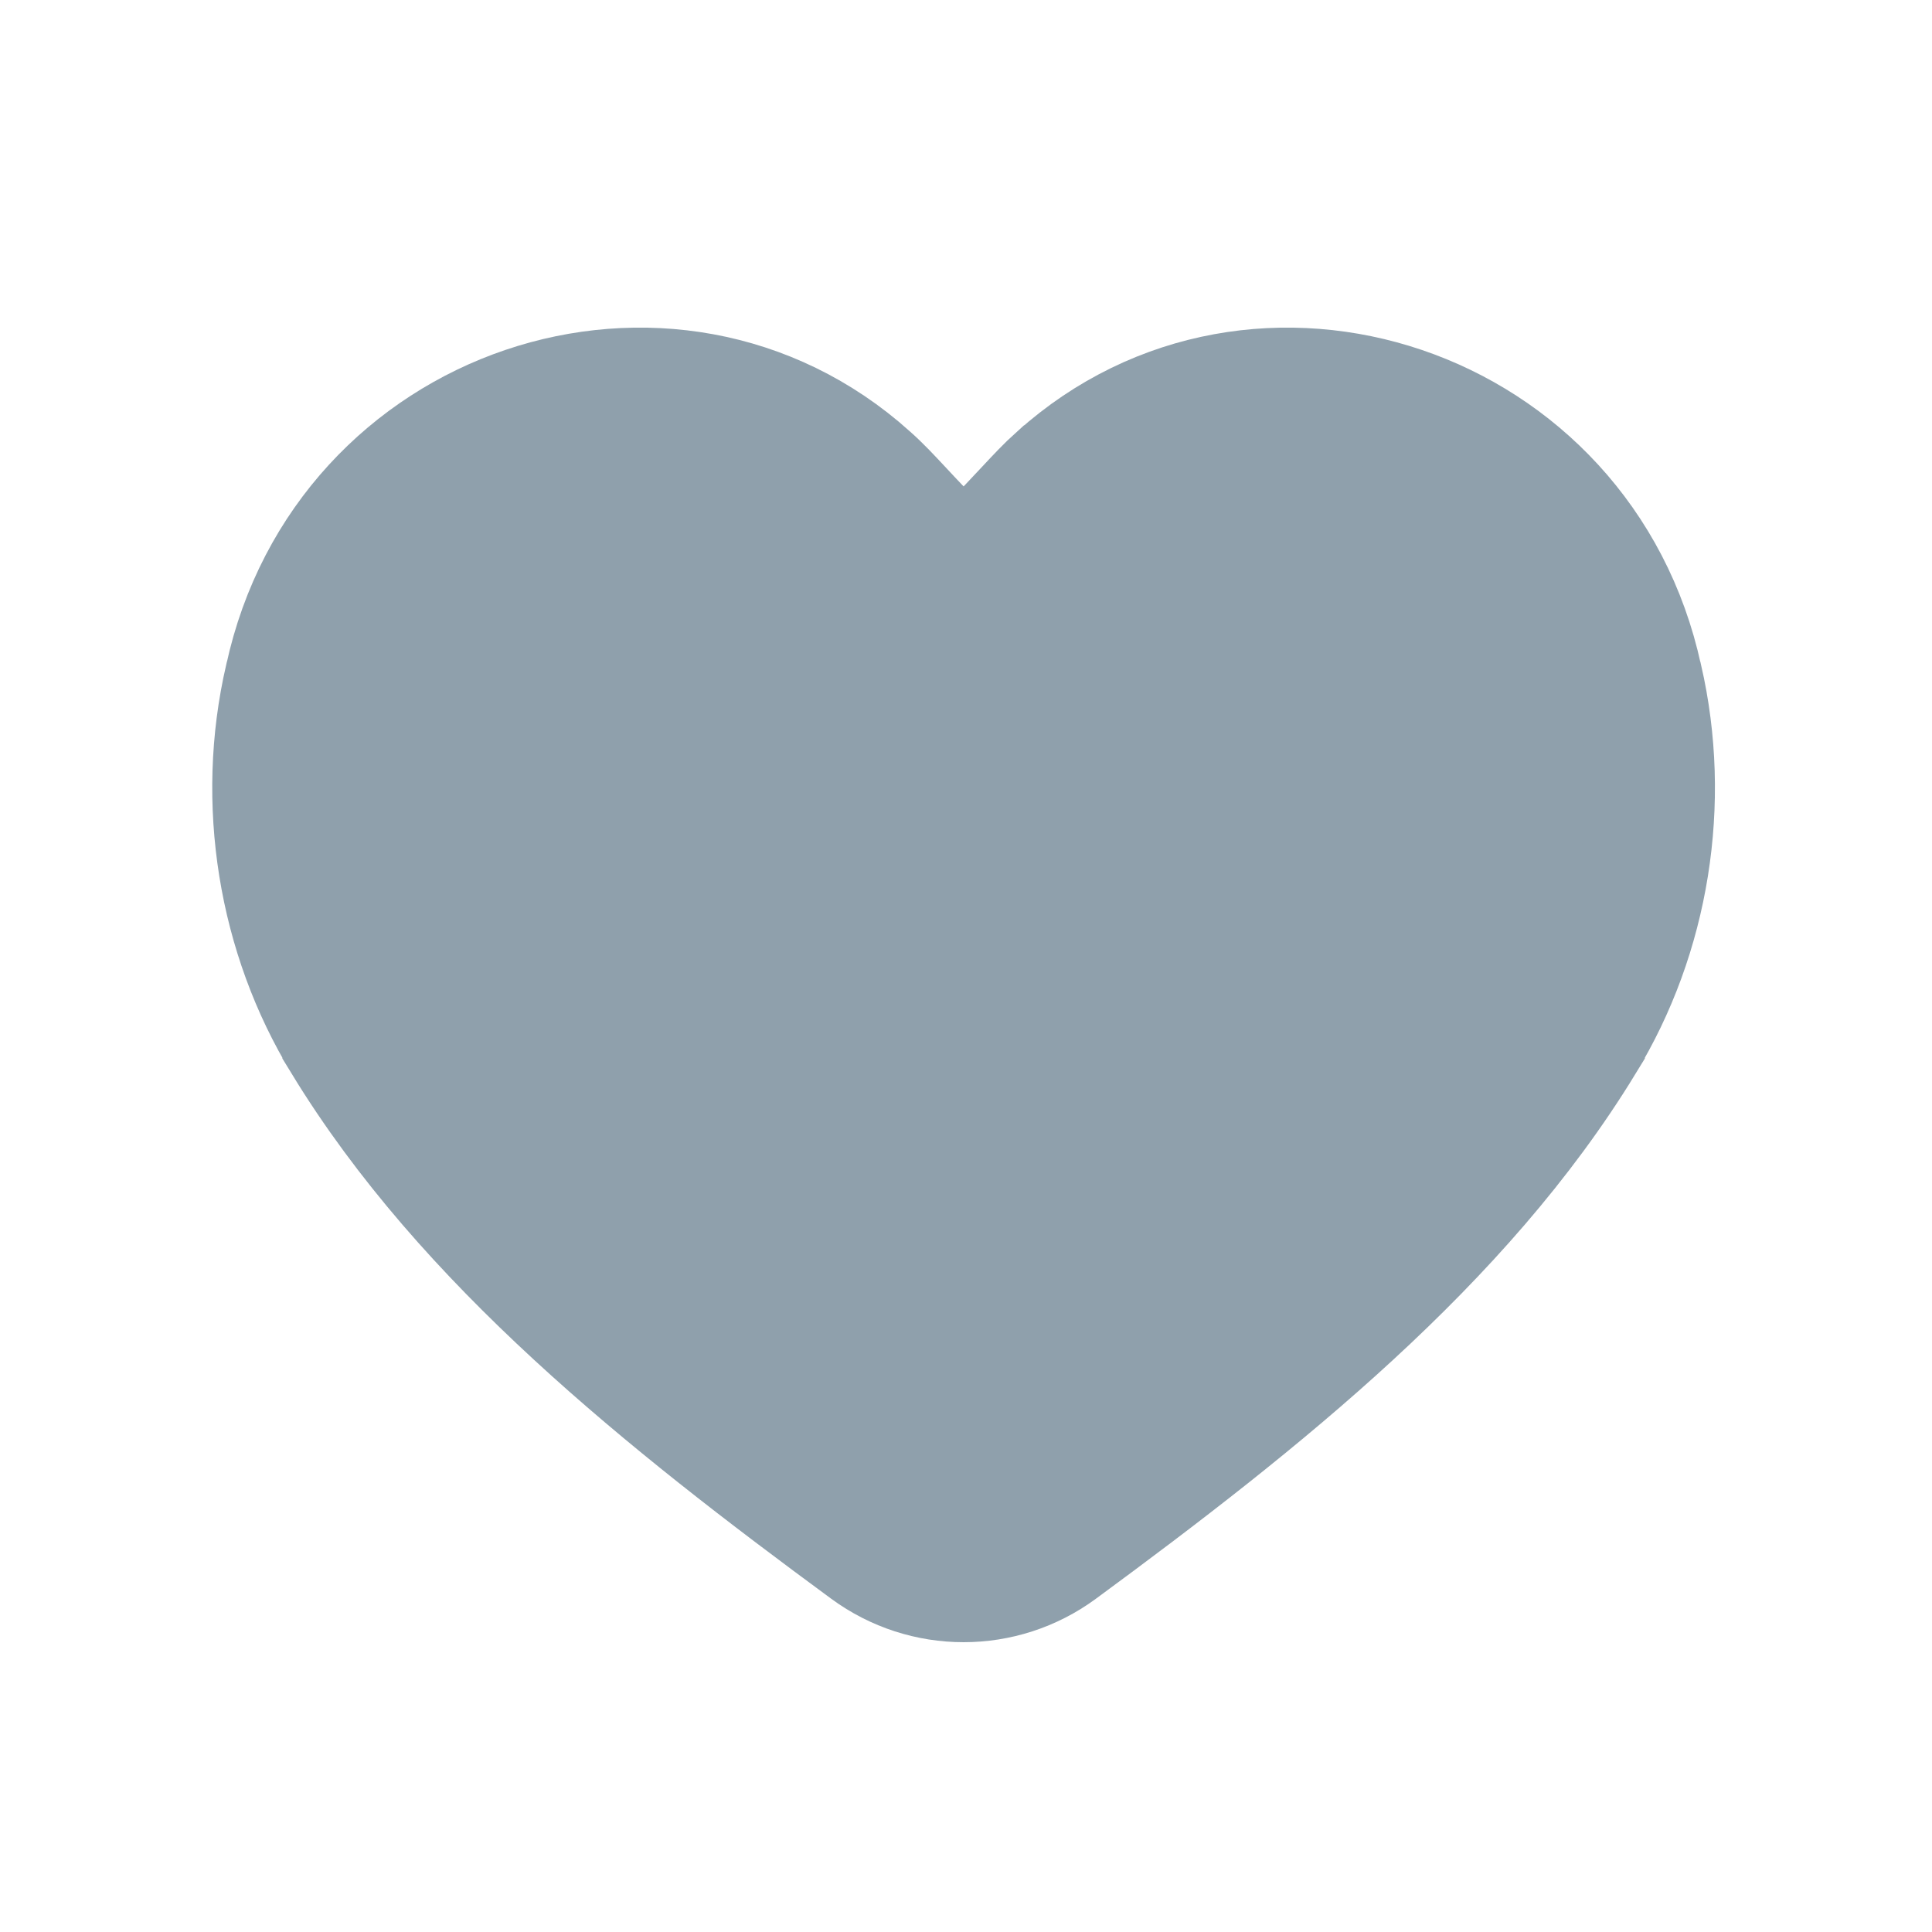
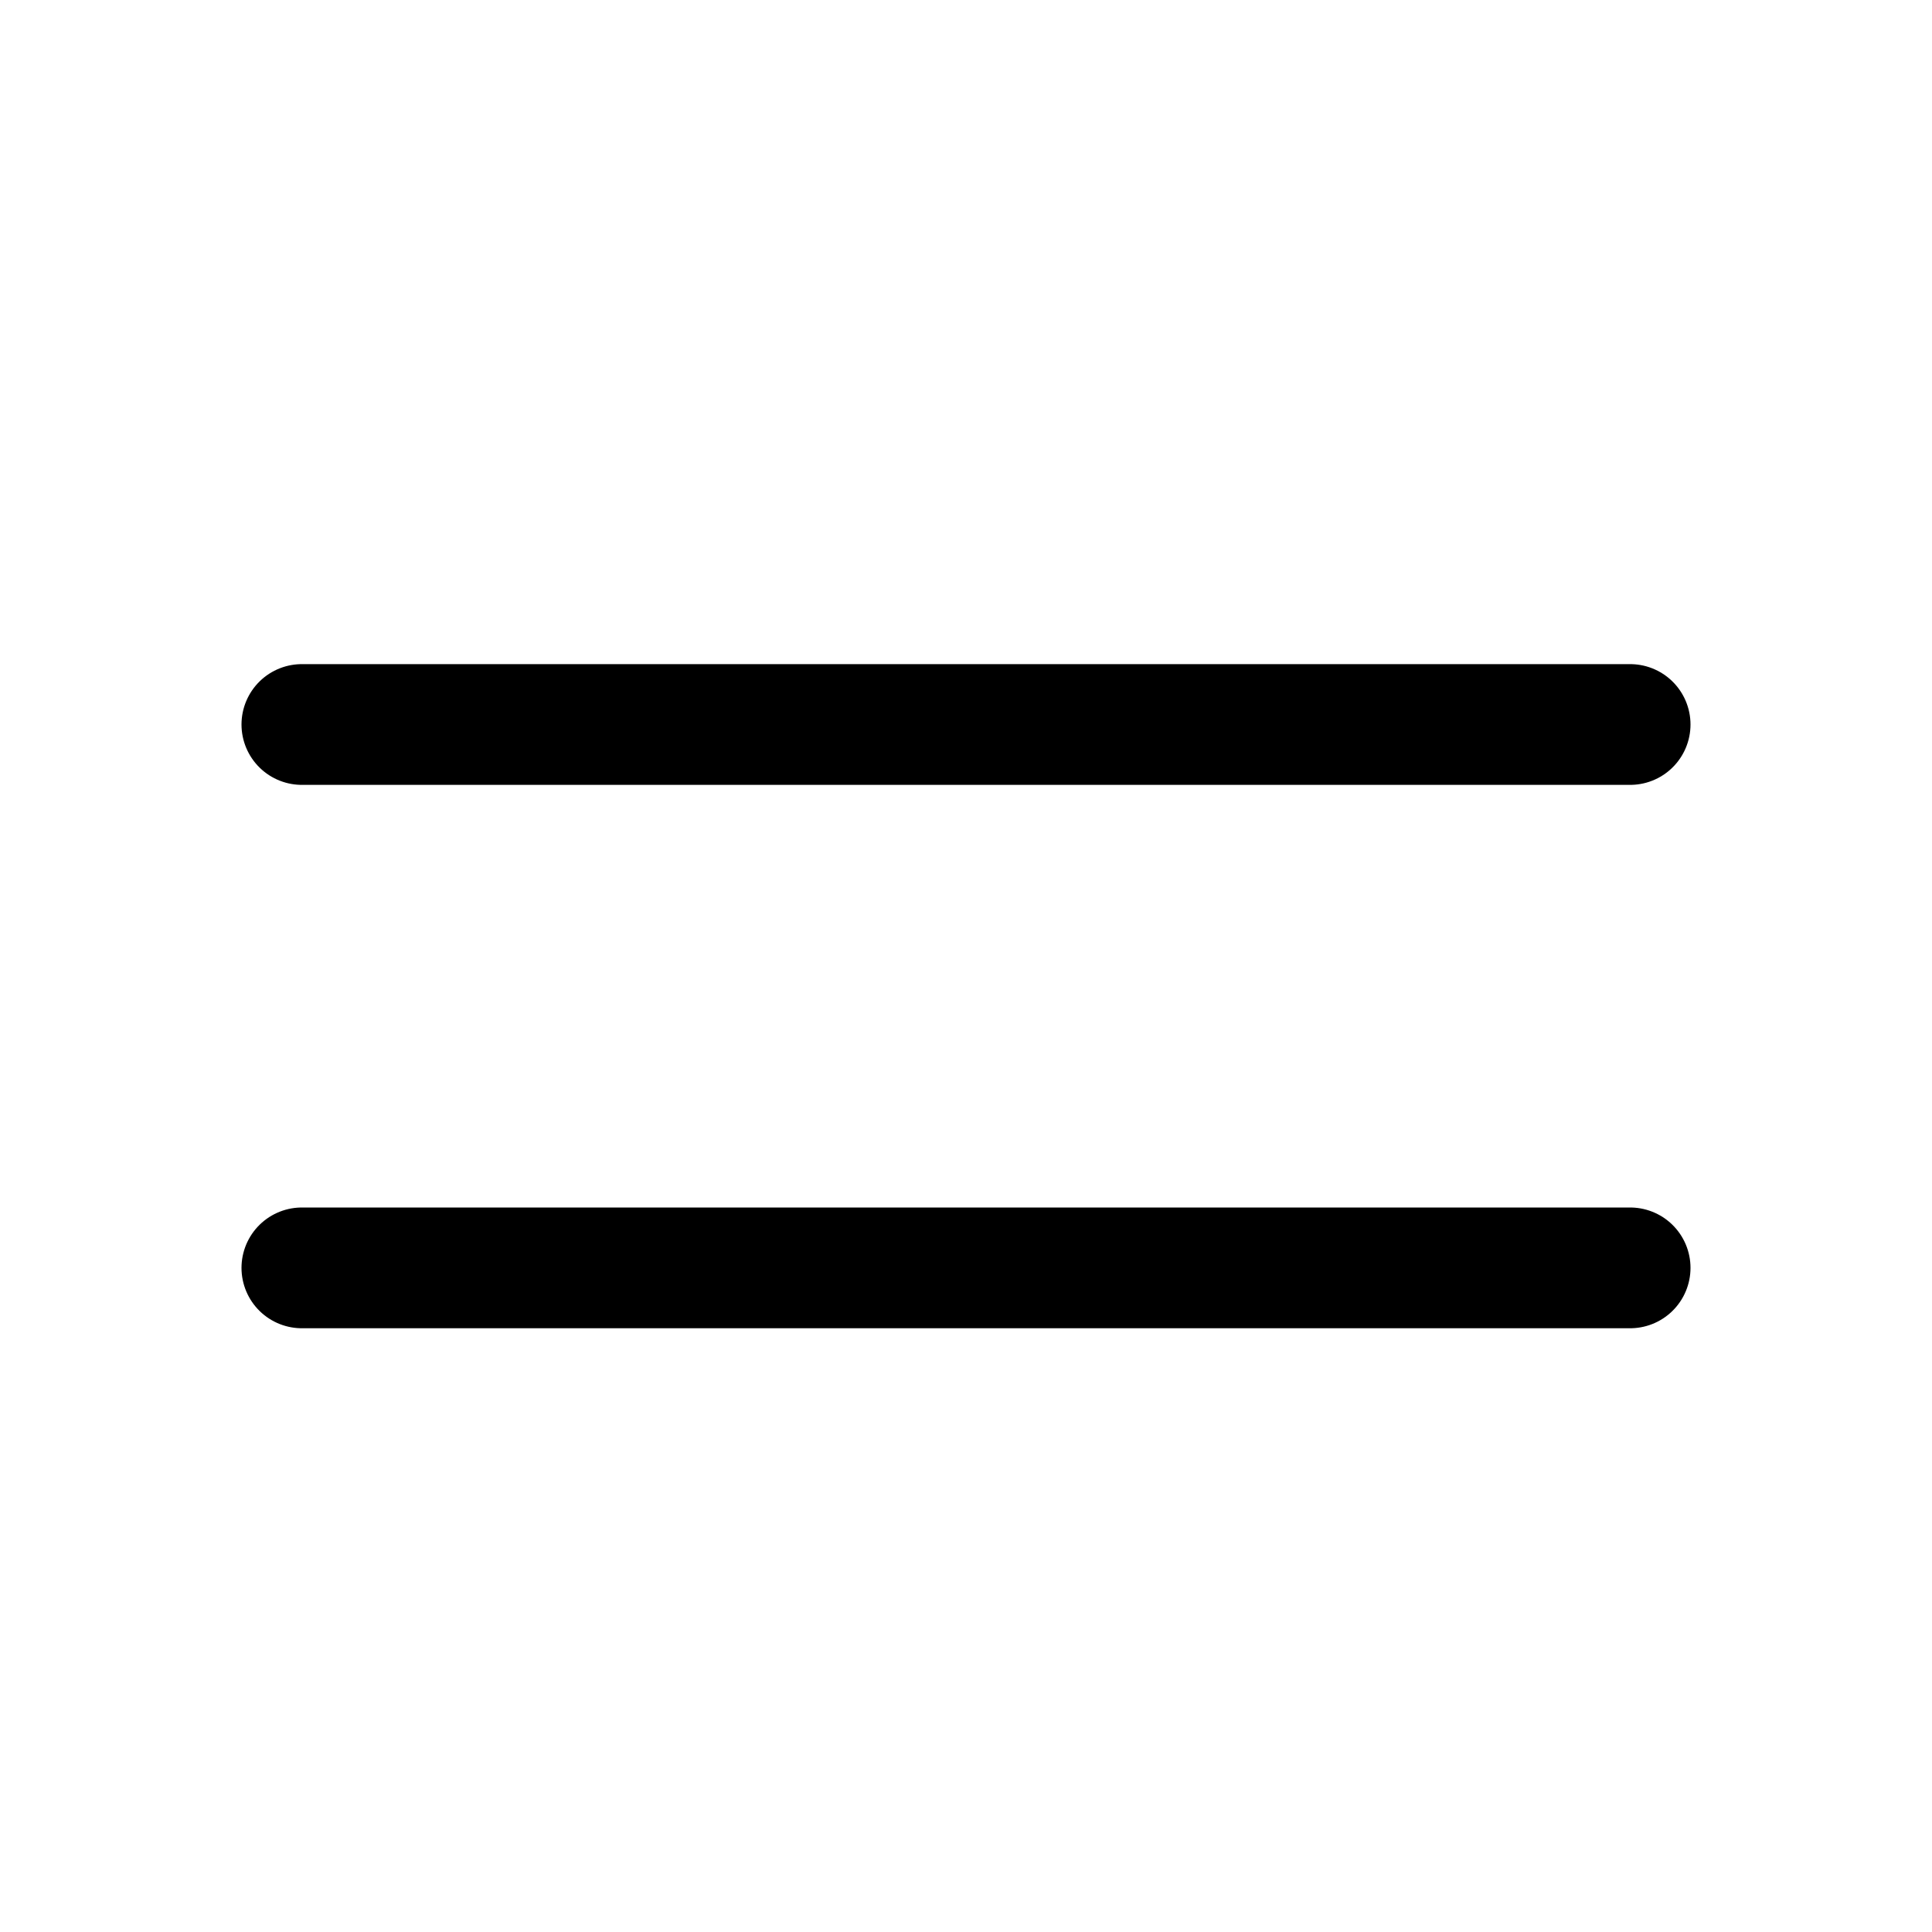
- <svg xmlns="http://www.w3.org/2000/svg" width="25" height="25" viewBox="0 0 15 14" fill="none">
-   <path stroke="#8fa0ac" fill="#8fa0ac" d="M12.271 7.576L12.271 7.577C11.327 9.124 9.789 10.35 8.212 11.51L8.212 11.51C7.777 11.83 7.186 11.83 6.75 11.51L6.75 11.51C5.173 10.35 3.636 9.124 2.692 7.577L2.692 7.576C2.189 6.753 2.023 5.727 2.243 4.775L2.243 4.775L2.245 4.769C2.699 2.667 5.198 1.845 6.73 3.221L6.731 3.222C6.817 3.298 6.888 3.375 6.977 3.47C7.02 3.516 7.066 3.566 7.121 3.623L7.481 3.999L7.842 3.623C7.896 3.566 7.943 3.516 7.986 3.47C8.075 3.375 8.146 3.298 8.231 3.222L8.233 3.221C9.765 1.845 12.263 2.667 12.718 4.769L12.718 4.769L12.72 4.775C12.939 5.727 12.774 6.753 12.271 7.576Z" />
+ <svg xmlns="http://www.w3.org/2000/svg" fill="none" viewBox="0 0 24 24" stroke-width="1.5" stroke="currentColor" class="w-6 h-6">
+   <path stroke-linecap="round" stroke-linejoin="round" d="M3.75 9h16.5m-16.5 6.75h16.5" />
</svg>
